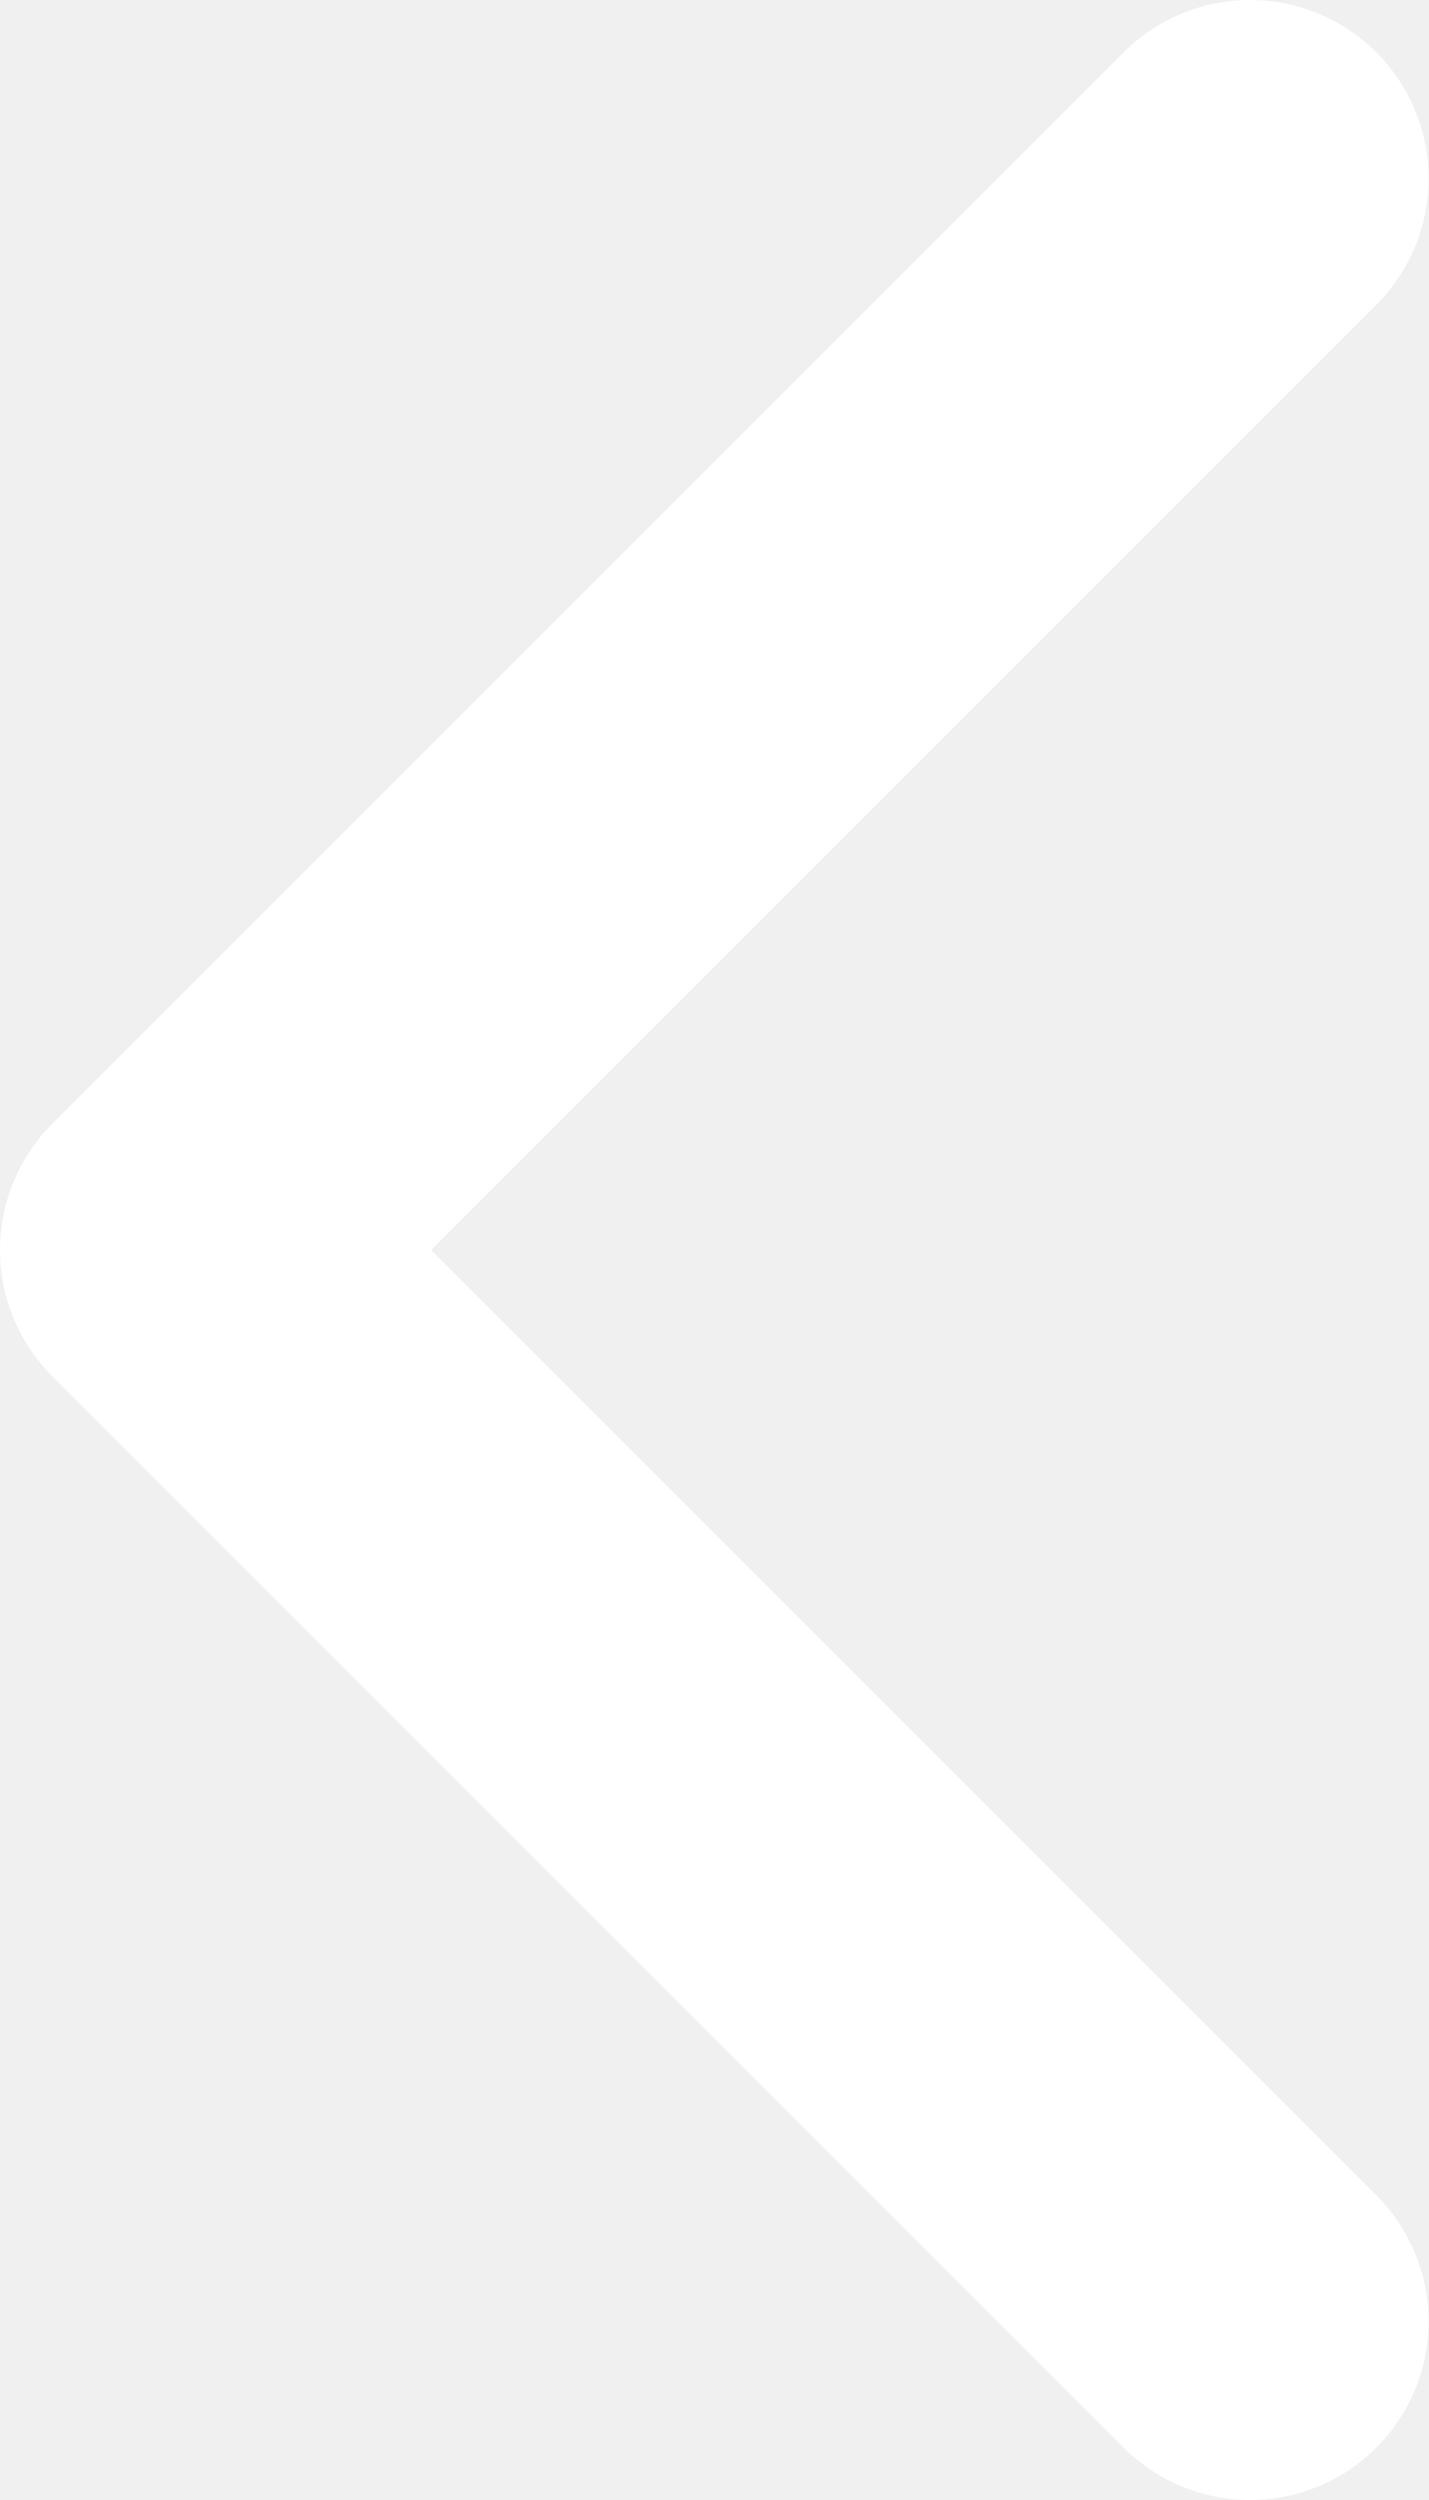
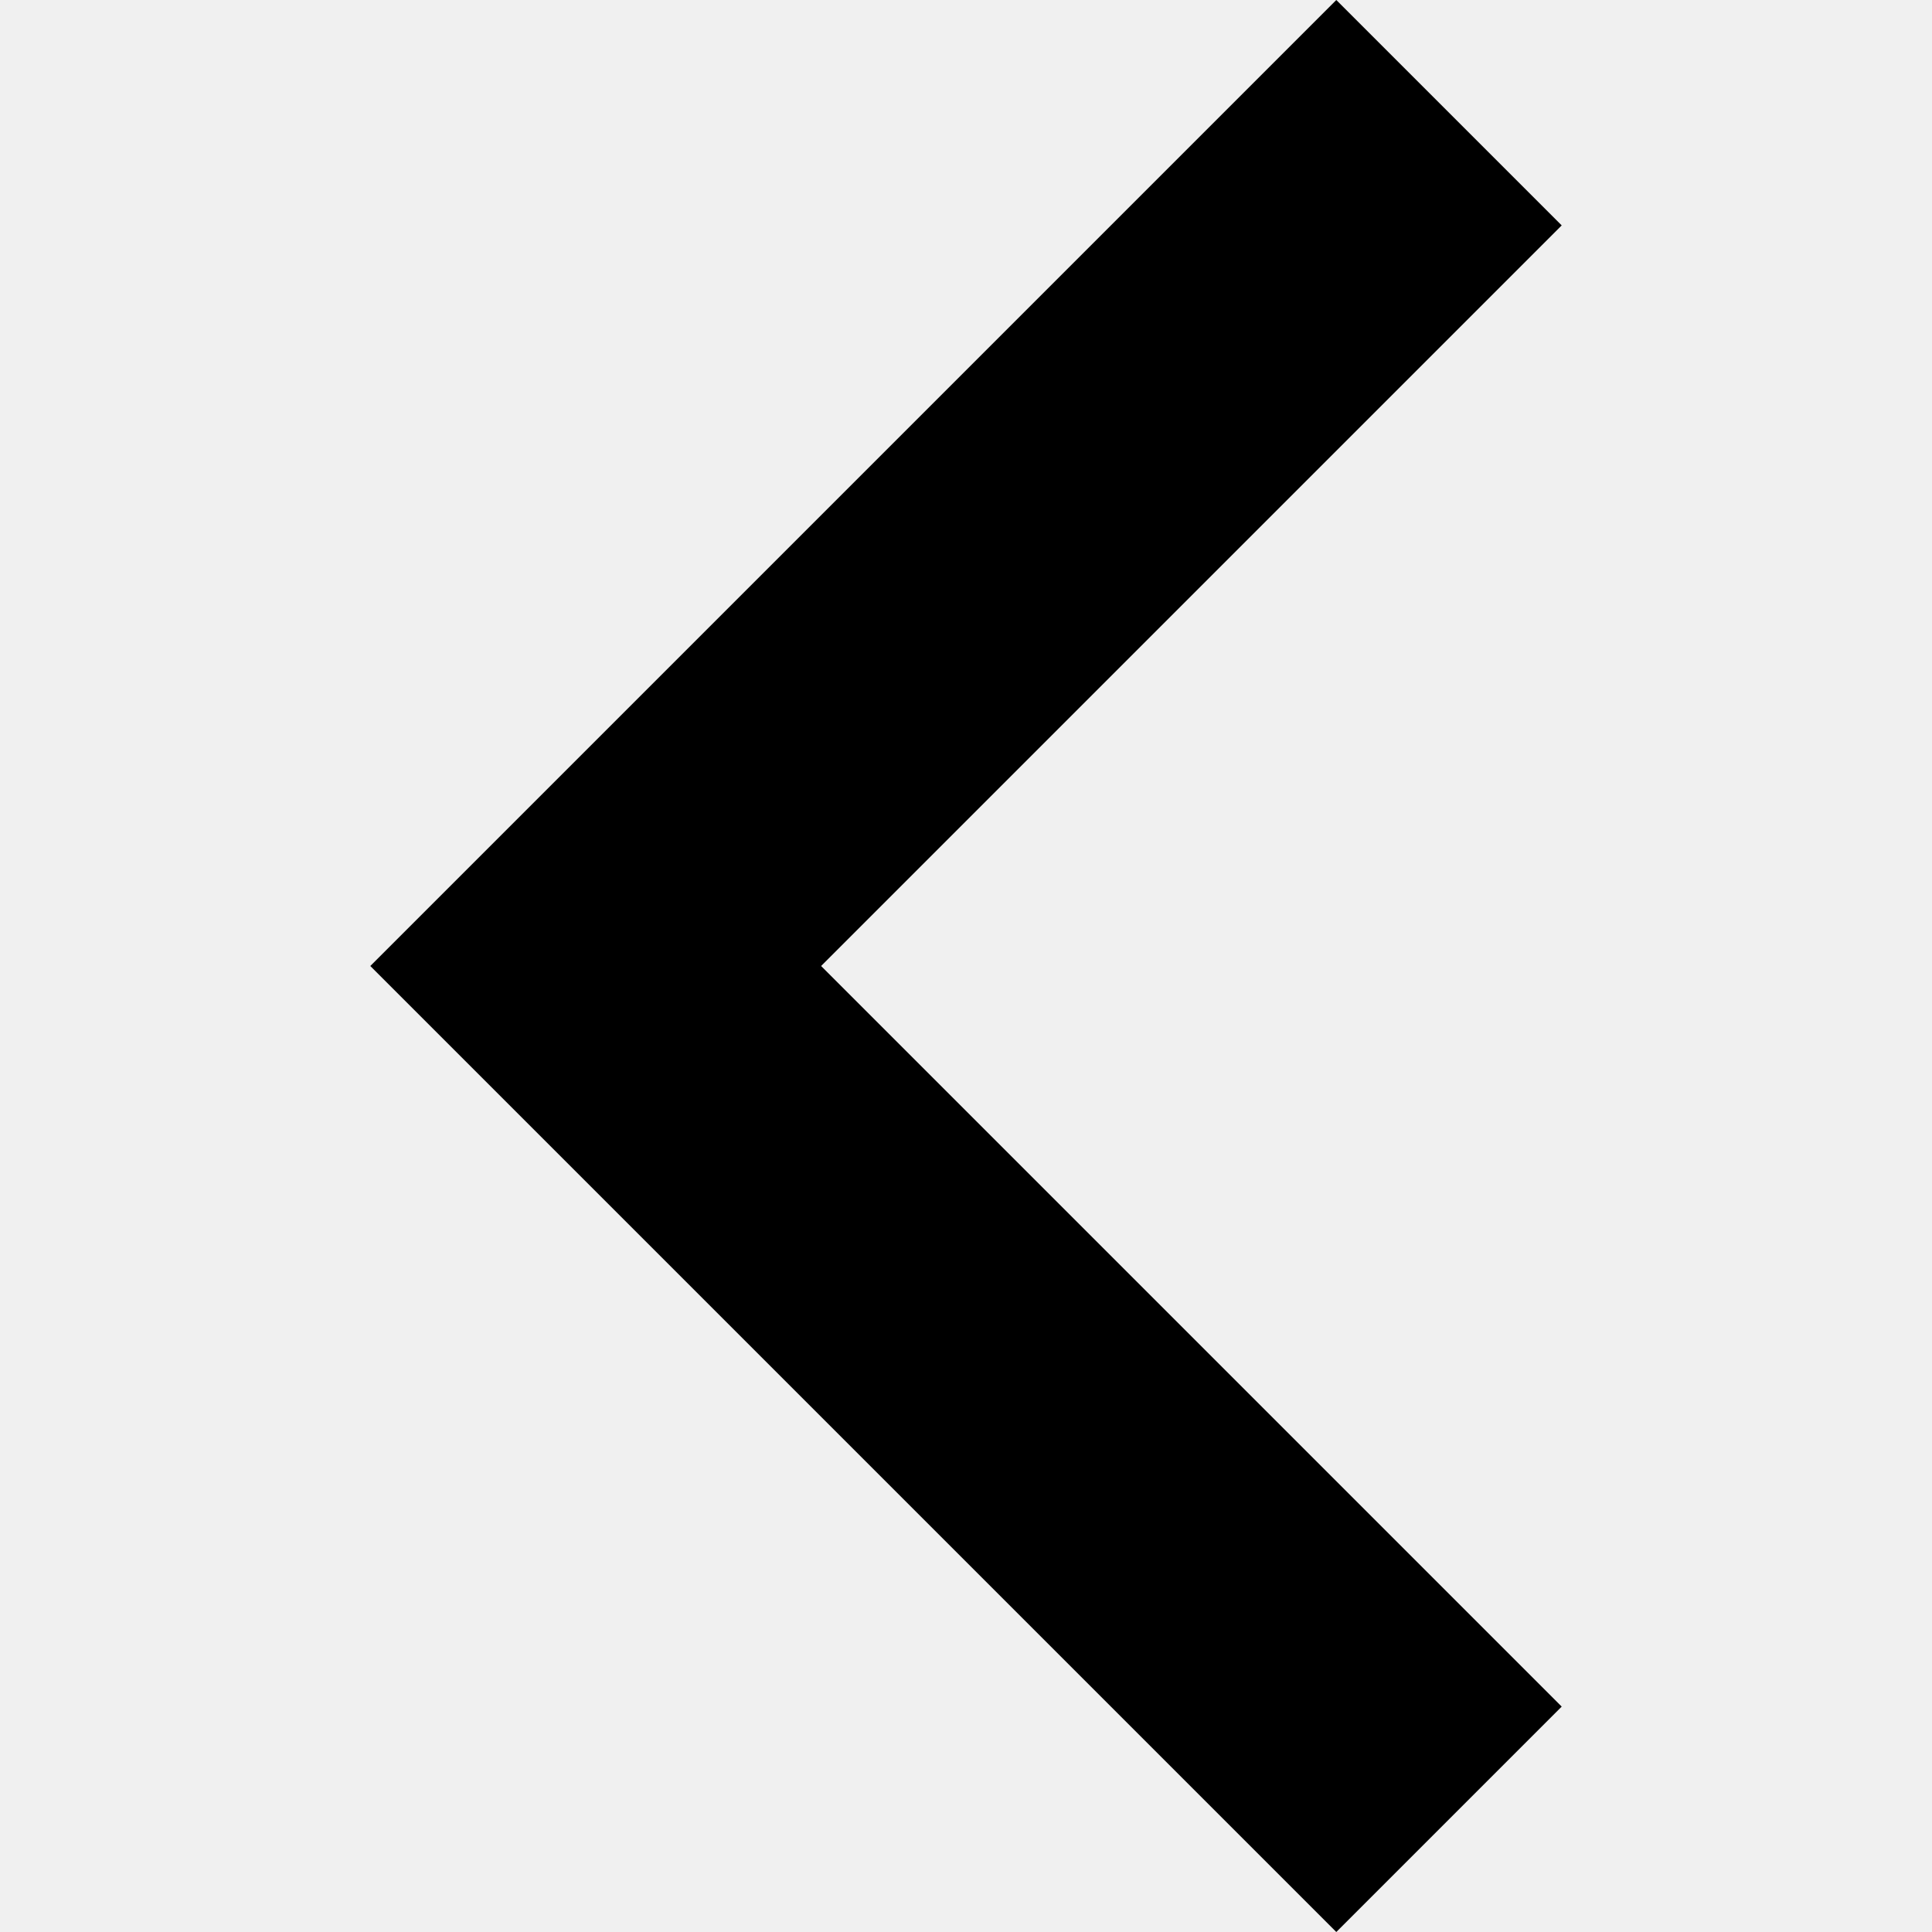
- <svg xmlns="http://www.w3.org/2000/svg" width="8" height="14" viewBox="0 0 8 14" fill="none">
-   <path d="M7 13L1 7L7 1" stroke="white" stroke-width="2" stroke-linecap="round" stroke-linejoin="round" />
+ <svg xmlns="http://www.w3.org/2000/svg" version="1.1" id="Capa_1" x="0px" y="0px" width="306px" height="306px" viewBox="0 0 306 306" style="enable-background:new 0 0 306 306;" xml:space="preserve">
+   <g>
+     <g id="chevron-left">
+       <polygon points="247.35,35.7 211.65,0 58.65,153 211.65,306 247.35,270.3 130.05,153   " />
+     </g>
+   </g>
+   <g>
+ </g>
+   <g>
+ </g>
+   <g>
+ </g>
+   <g>
+ </g>
+   <g>
+ </g>
+   <g>
+ </g>
+   <g>
+ </g>
+   <g>
+ </g>
+   <g>
+ </g>
+   <g>
+ </g>
+   <g>
+ </g>
+   <g>
+ </g>
+   <g>
+ </g>
+   <g>
+ </g>
+   <g>
+ </g>
</svg>
